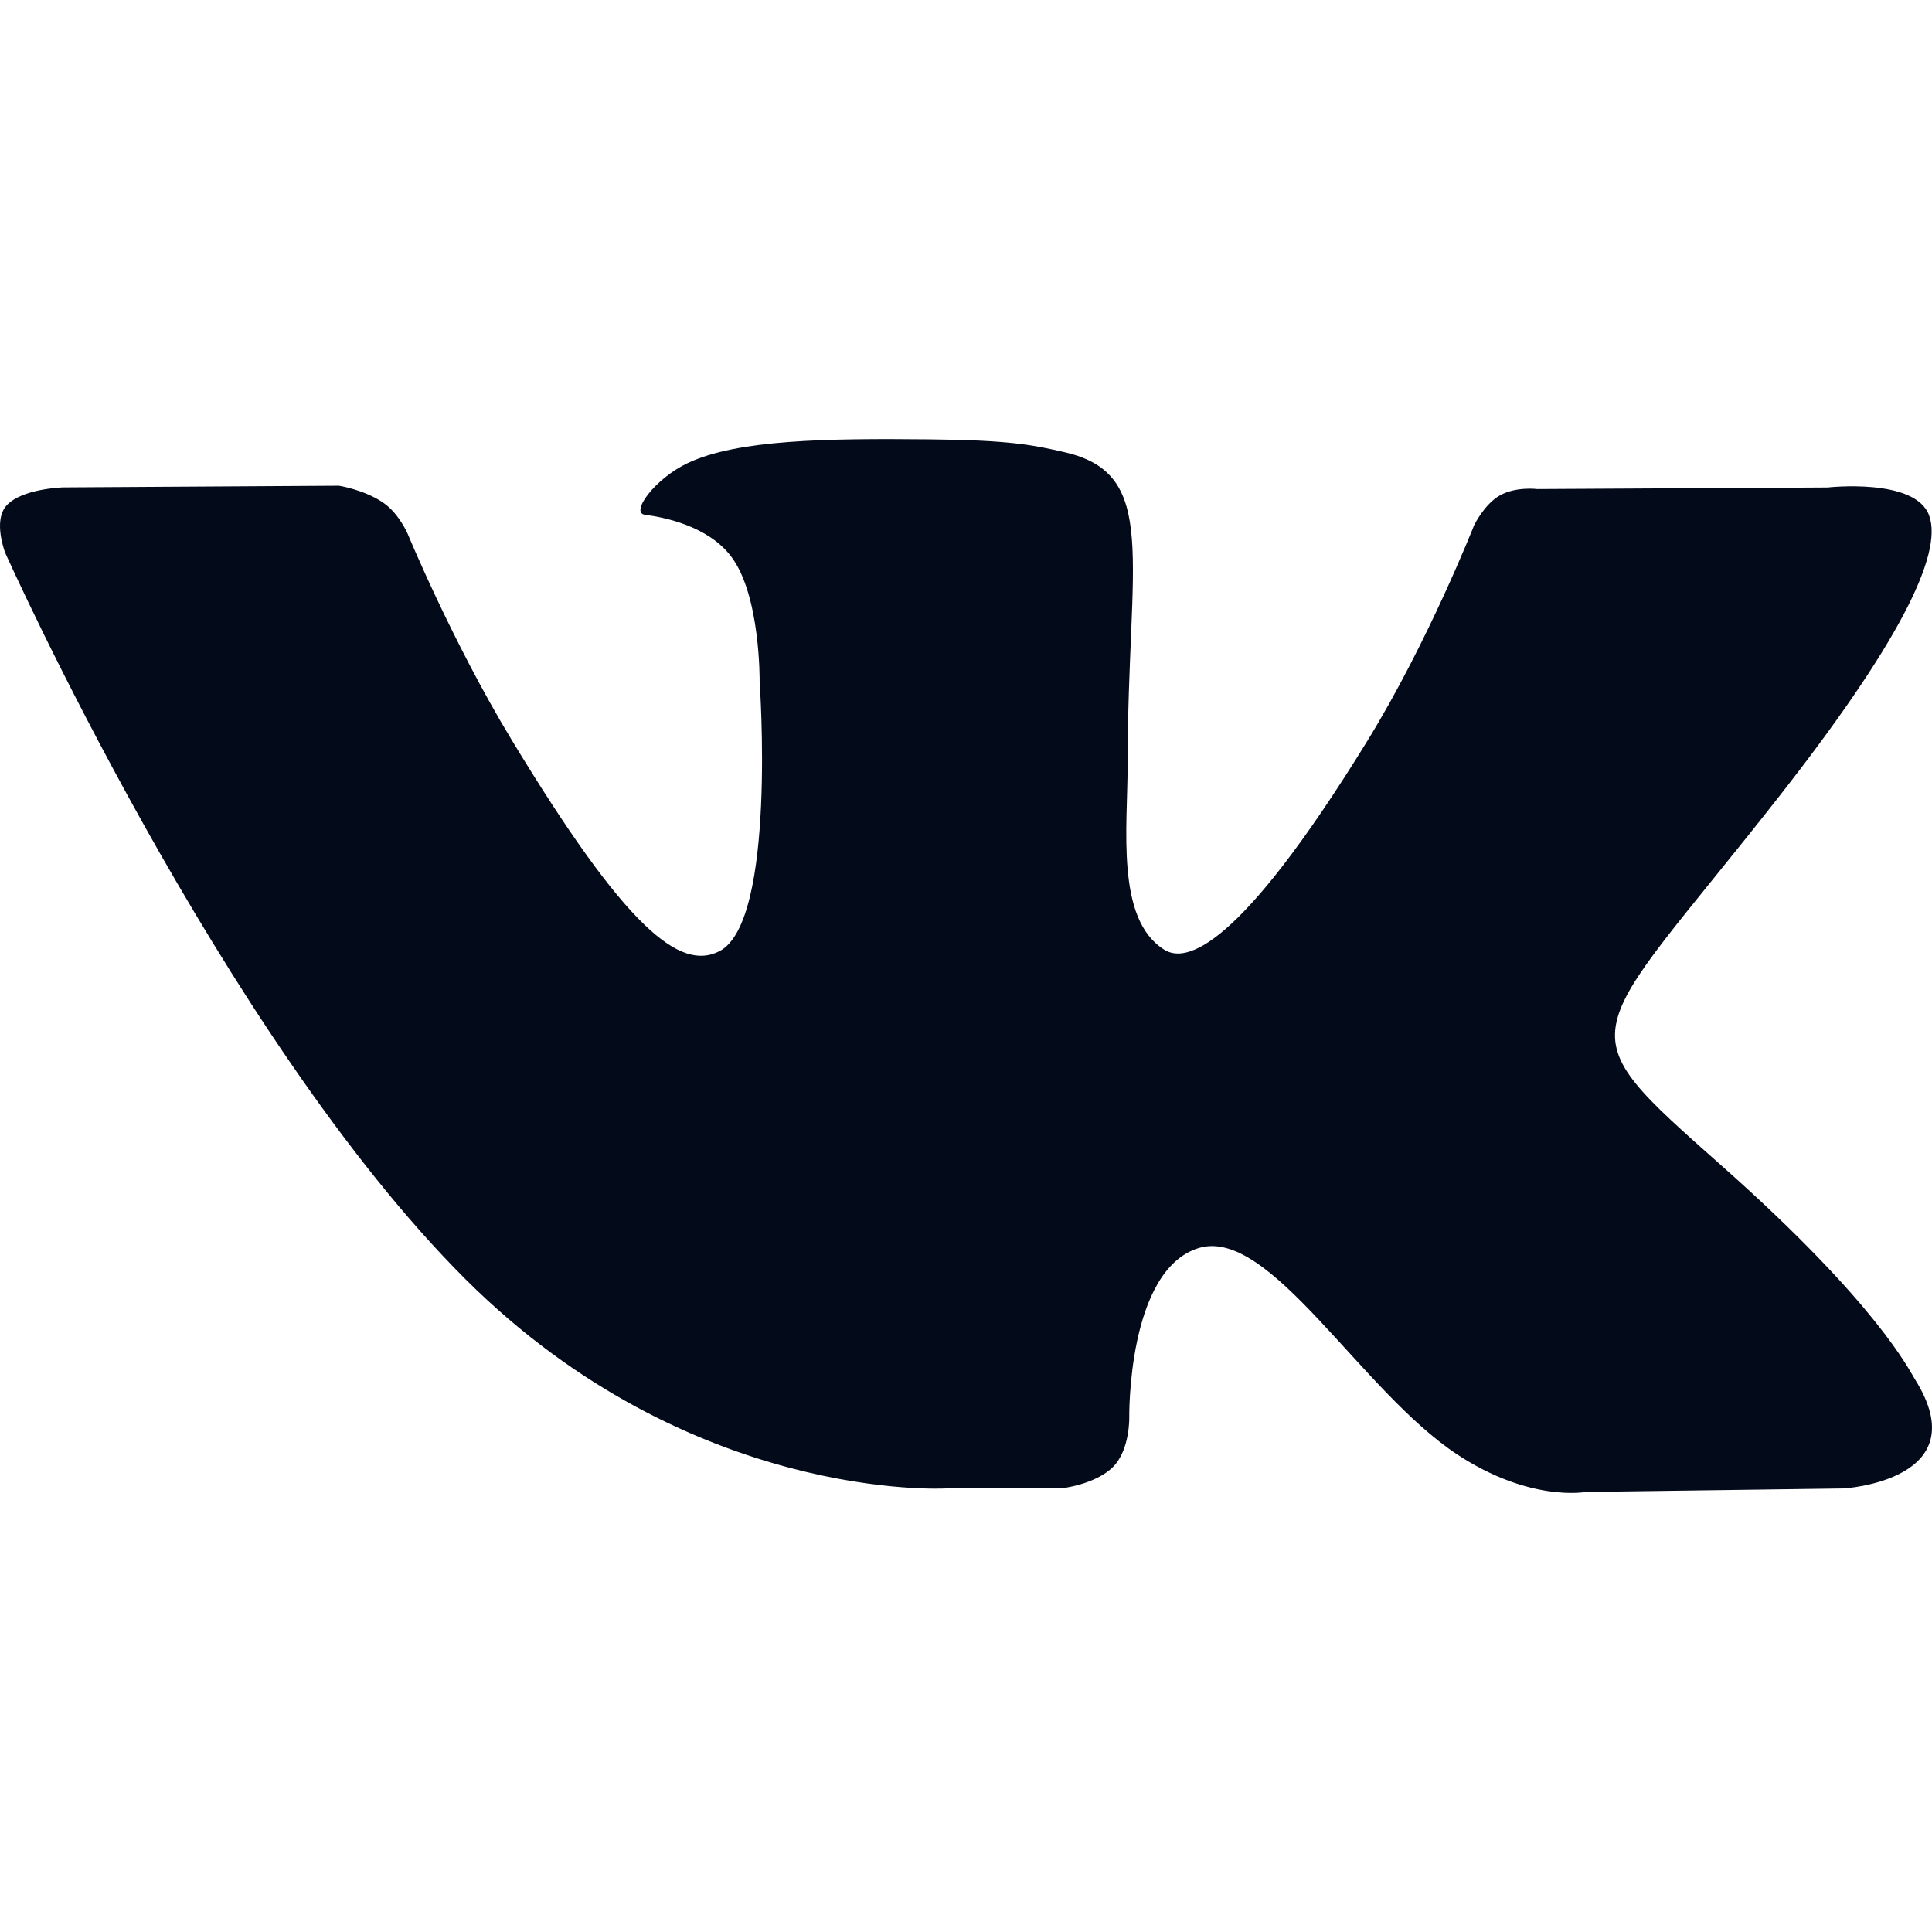
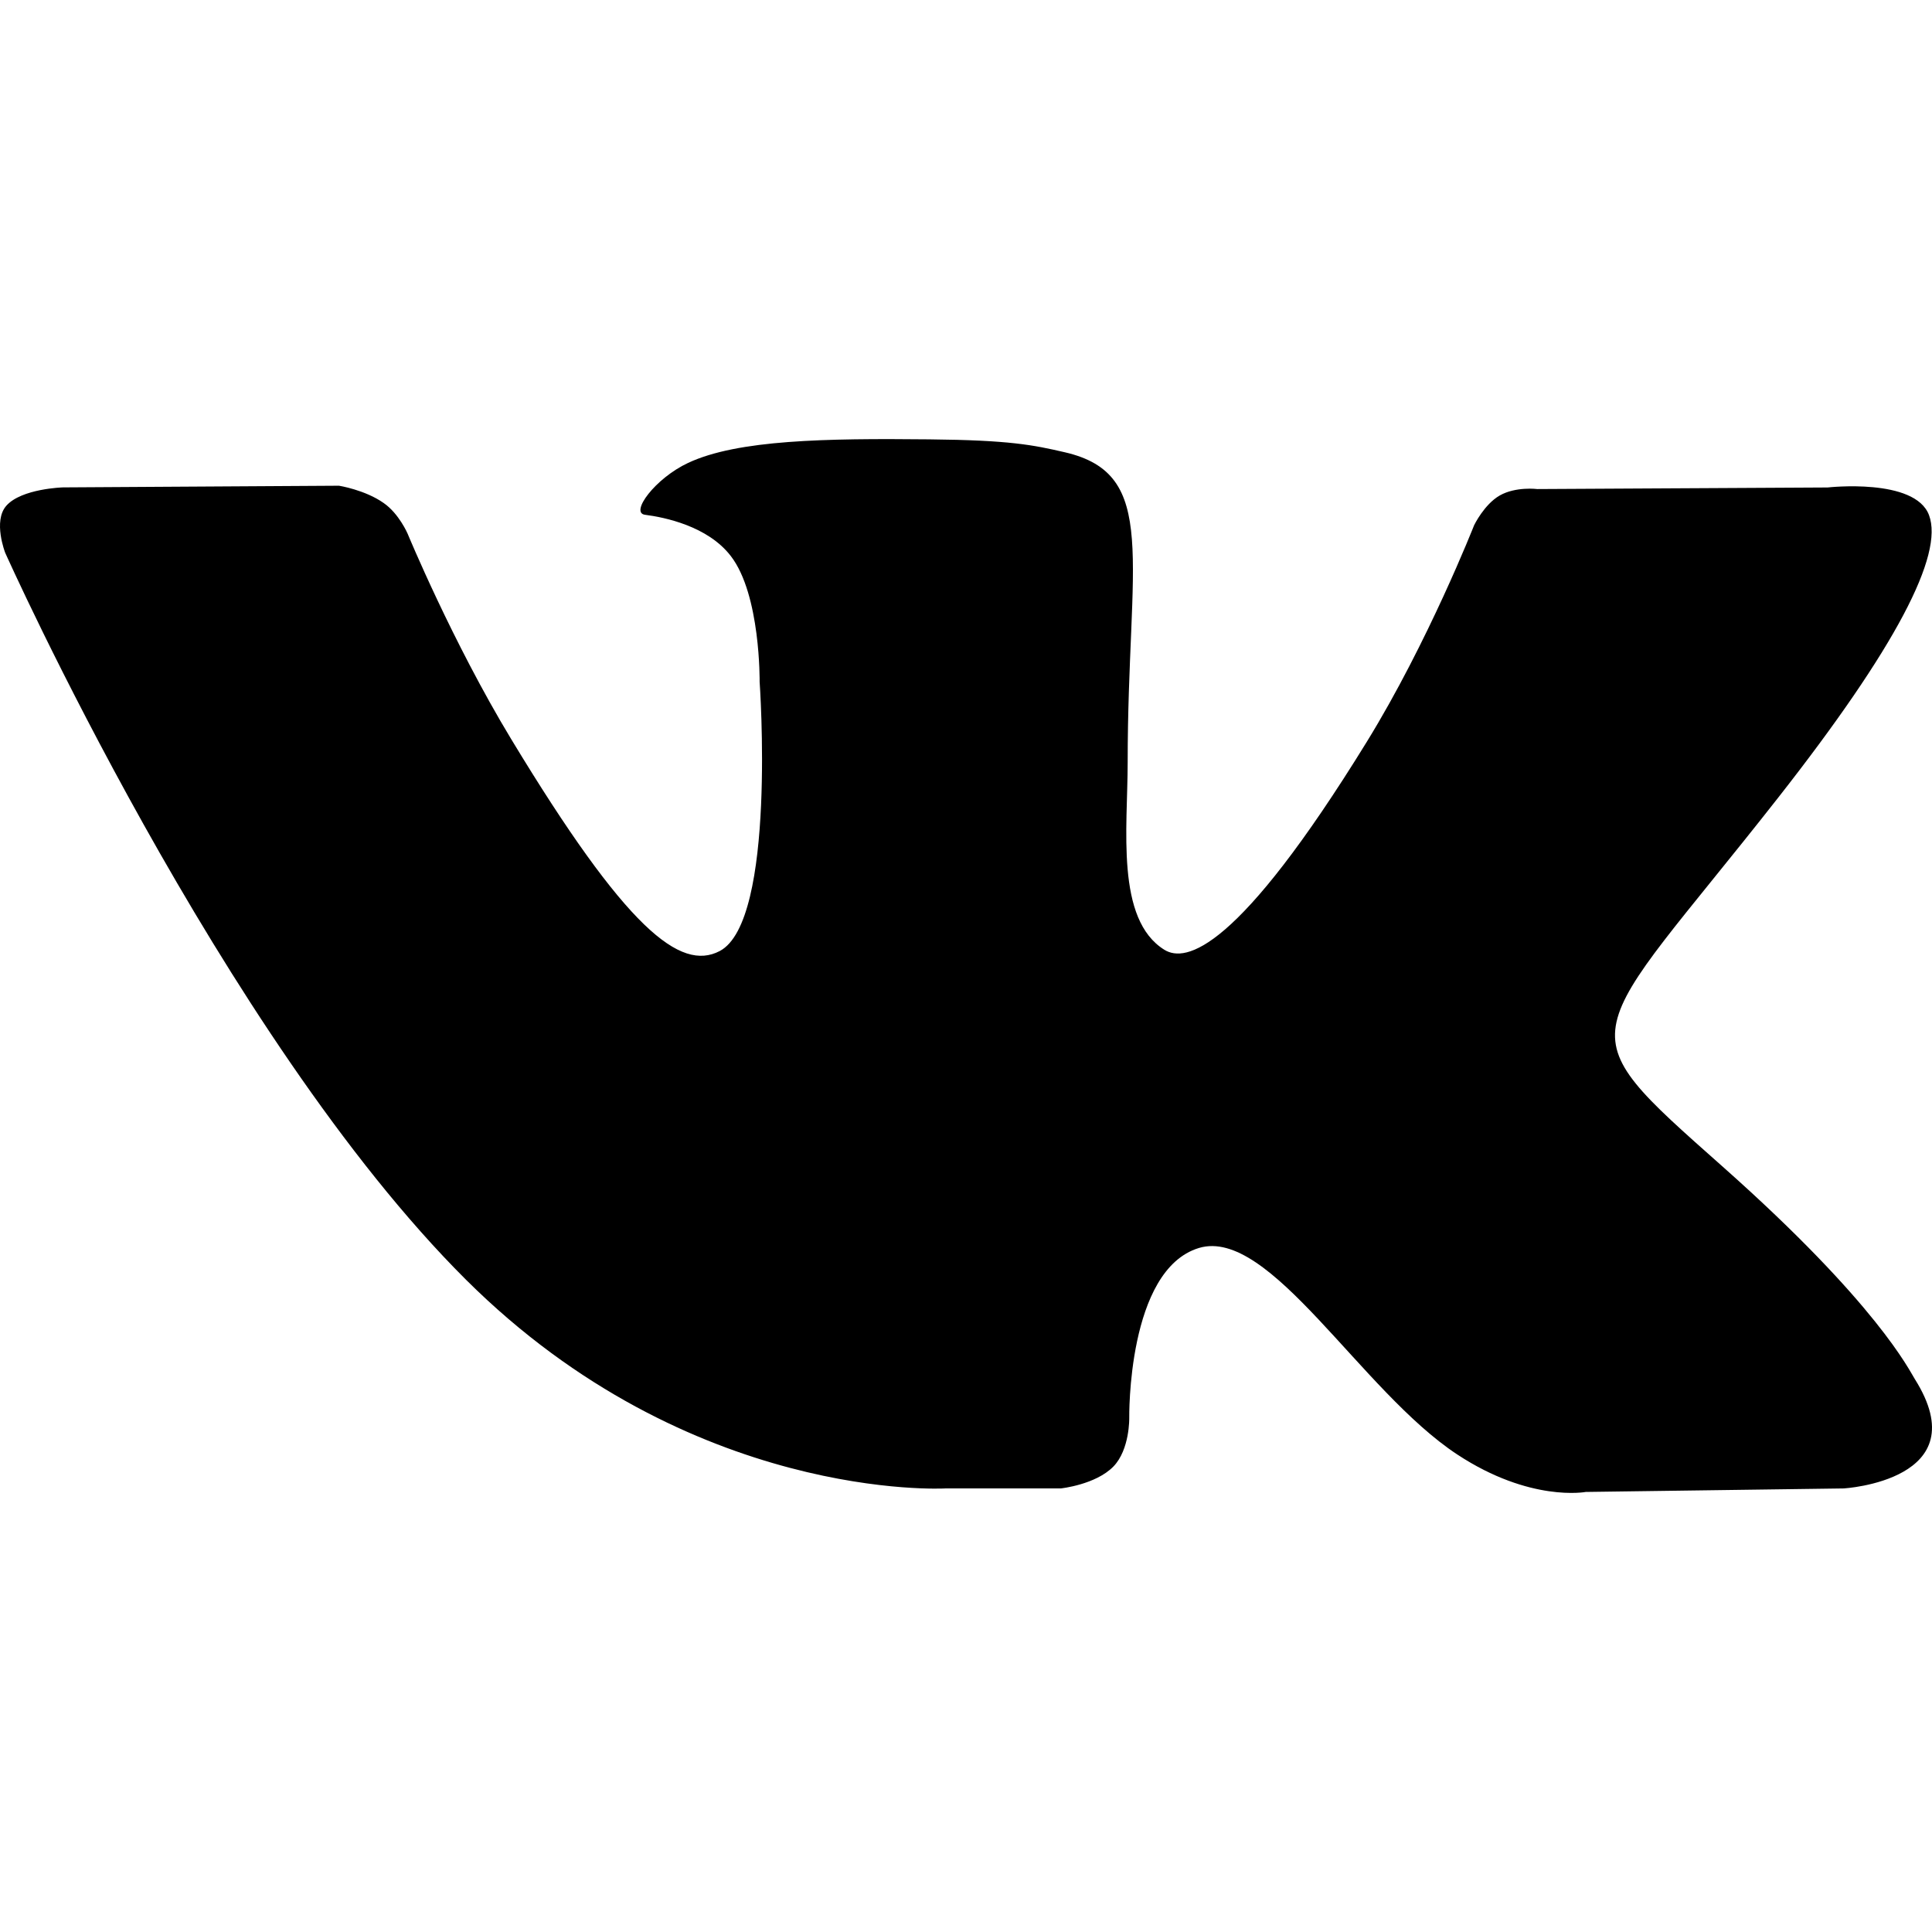
- <svg xmlns="http://www.w3.org/2000/svg" width="22" height="22" fill="none">
-   <path fill="#030A1A" d="M21.804 15.703c-.06-.094-.425-.854-2.185-2.416-1.843-1.635-1.595-1.37.624-4.197 1.352-1.722 1.892-2.774 1.723-3.224-.16-.428-1.155-.315-1.155-.315l-3.306.018s-.244-.031-.427.073c-.178.102-.292.339-.292.339s-.524 1.333-1.222 2.466c-1.473 2.391-2.063 2.517-2.304 2.369-.56-.346-.419-1.391-.419-2.133 0-2.317.367-3.283-.716-3.533-.36-.083-.625-.138-1.545-.147-1.18-.012-2.18.004-2.744.268-.377.176-.667.57-.49.591.219.028.714.128.976.47.34.44.328 1.431.328 1.431s.195 2.728-.455 3.067c-.447.233-1.06-.242-2.373-2.412-.672-1.11-1.18-2.34-1.18-2.34s-.098-.229-.273-.35c-.212-.15-.509-.197-.509-.197L.717 5.55s-.472.013-.645.209c-.154.174-.013.535-.013.535s2.462 5.504 5.248 8.279c2.556 2.543 5.458 2.376 5.458 2.376h1.314s.398-.042.6-.25c.187-.193.18-.553.18-.553s-.026-1.686.793-1.935c.808-.244 1.844 1.63 2.943 2.352.83.546 1.462.426 1.462.426l2.938-.04s1.538-.09.809-1.246Z" />
+ <svg xmlns="http://www.w3.org/2000/svg" width="22" height="22" viewBox="0 0 22 22">
+   <path fill-rule="evenodd" clip-rule="evenodd" fill="#currentColor" d="M21.804 15.703c-.06-.094-.425-.854-2.185-2.416-1.843-1.635-1.595-1.37.624-4.197 1.352-1.722 1.892-2.774 1.723-3.224-.16-.428-1.155-.315-1.155-.315l-3.306.018s-.244-.031-.427.073c-.178.102-.292.339-.292.339s-.524 1.333-1.222 2.466c-1.473 2.391-2.063 2.517-2.304 2.369-.56-.346-.419-1.391-.419-2.133 0-2.317.367-3.283-.716-3.533-.36-.083-.625-.138-1.545-.147-1.18-.012-2.18.004-2.744.268-.377.176-.667.57-.49.591.219.028.714.128.976.47.34.44.328 1.431.328 1.431s.195 2.728-.455 3.067c-.447.233-1.06-.242-2.373-2.412-.672-1.11-1.18-2.34-1.18-2.34s-.098-.229-.273-.35c-.212-.15-.509-.197-.509-.197L.717 5.55s-.472.013-.645.209c-.154.174-.013.535-.013.535s2.462 5.504 5.248 8.279c2.556 2.543 5.458 2.376 5.458 2.376h1.314s.398-.042.6-.25c.187-.193.18-.553.18-.553s-.026-1.686.793-1.935c.808-.244 1.844 1.63 2.943 2.352.83.546 1.462.426 1.462.426l2.938-.04s1.538-.09.809-1.246Z" />
</svg>
